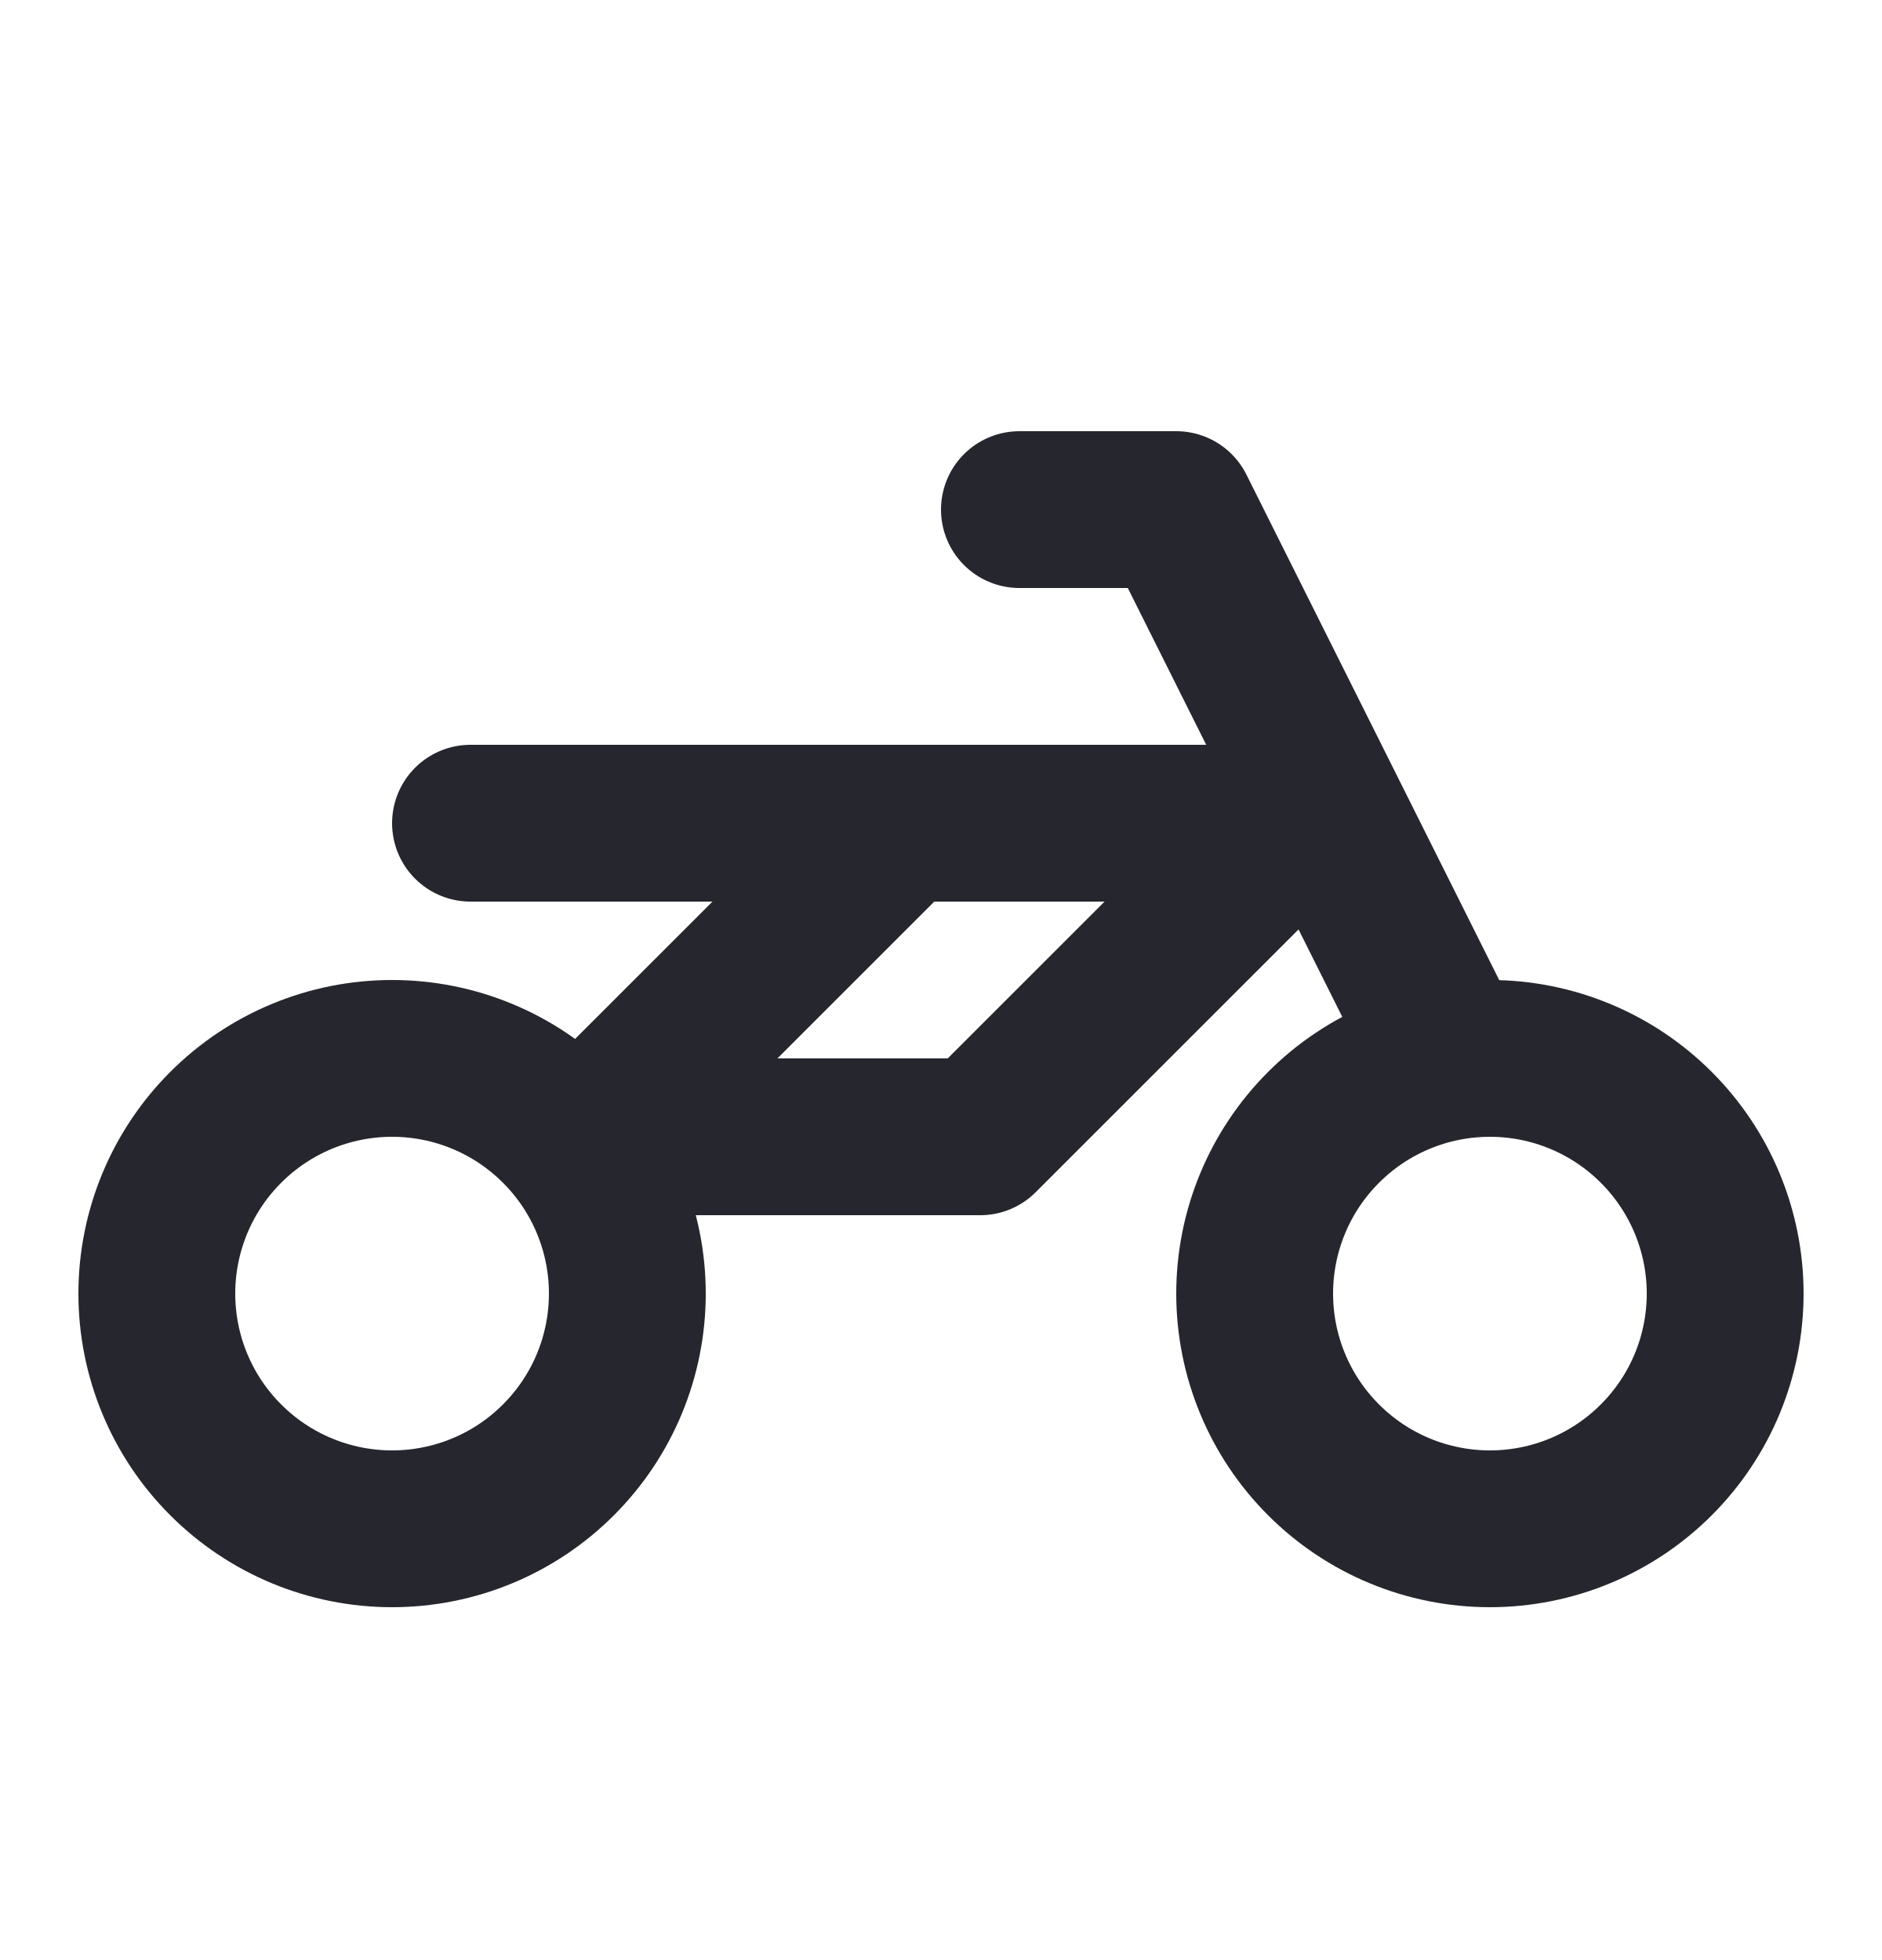
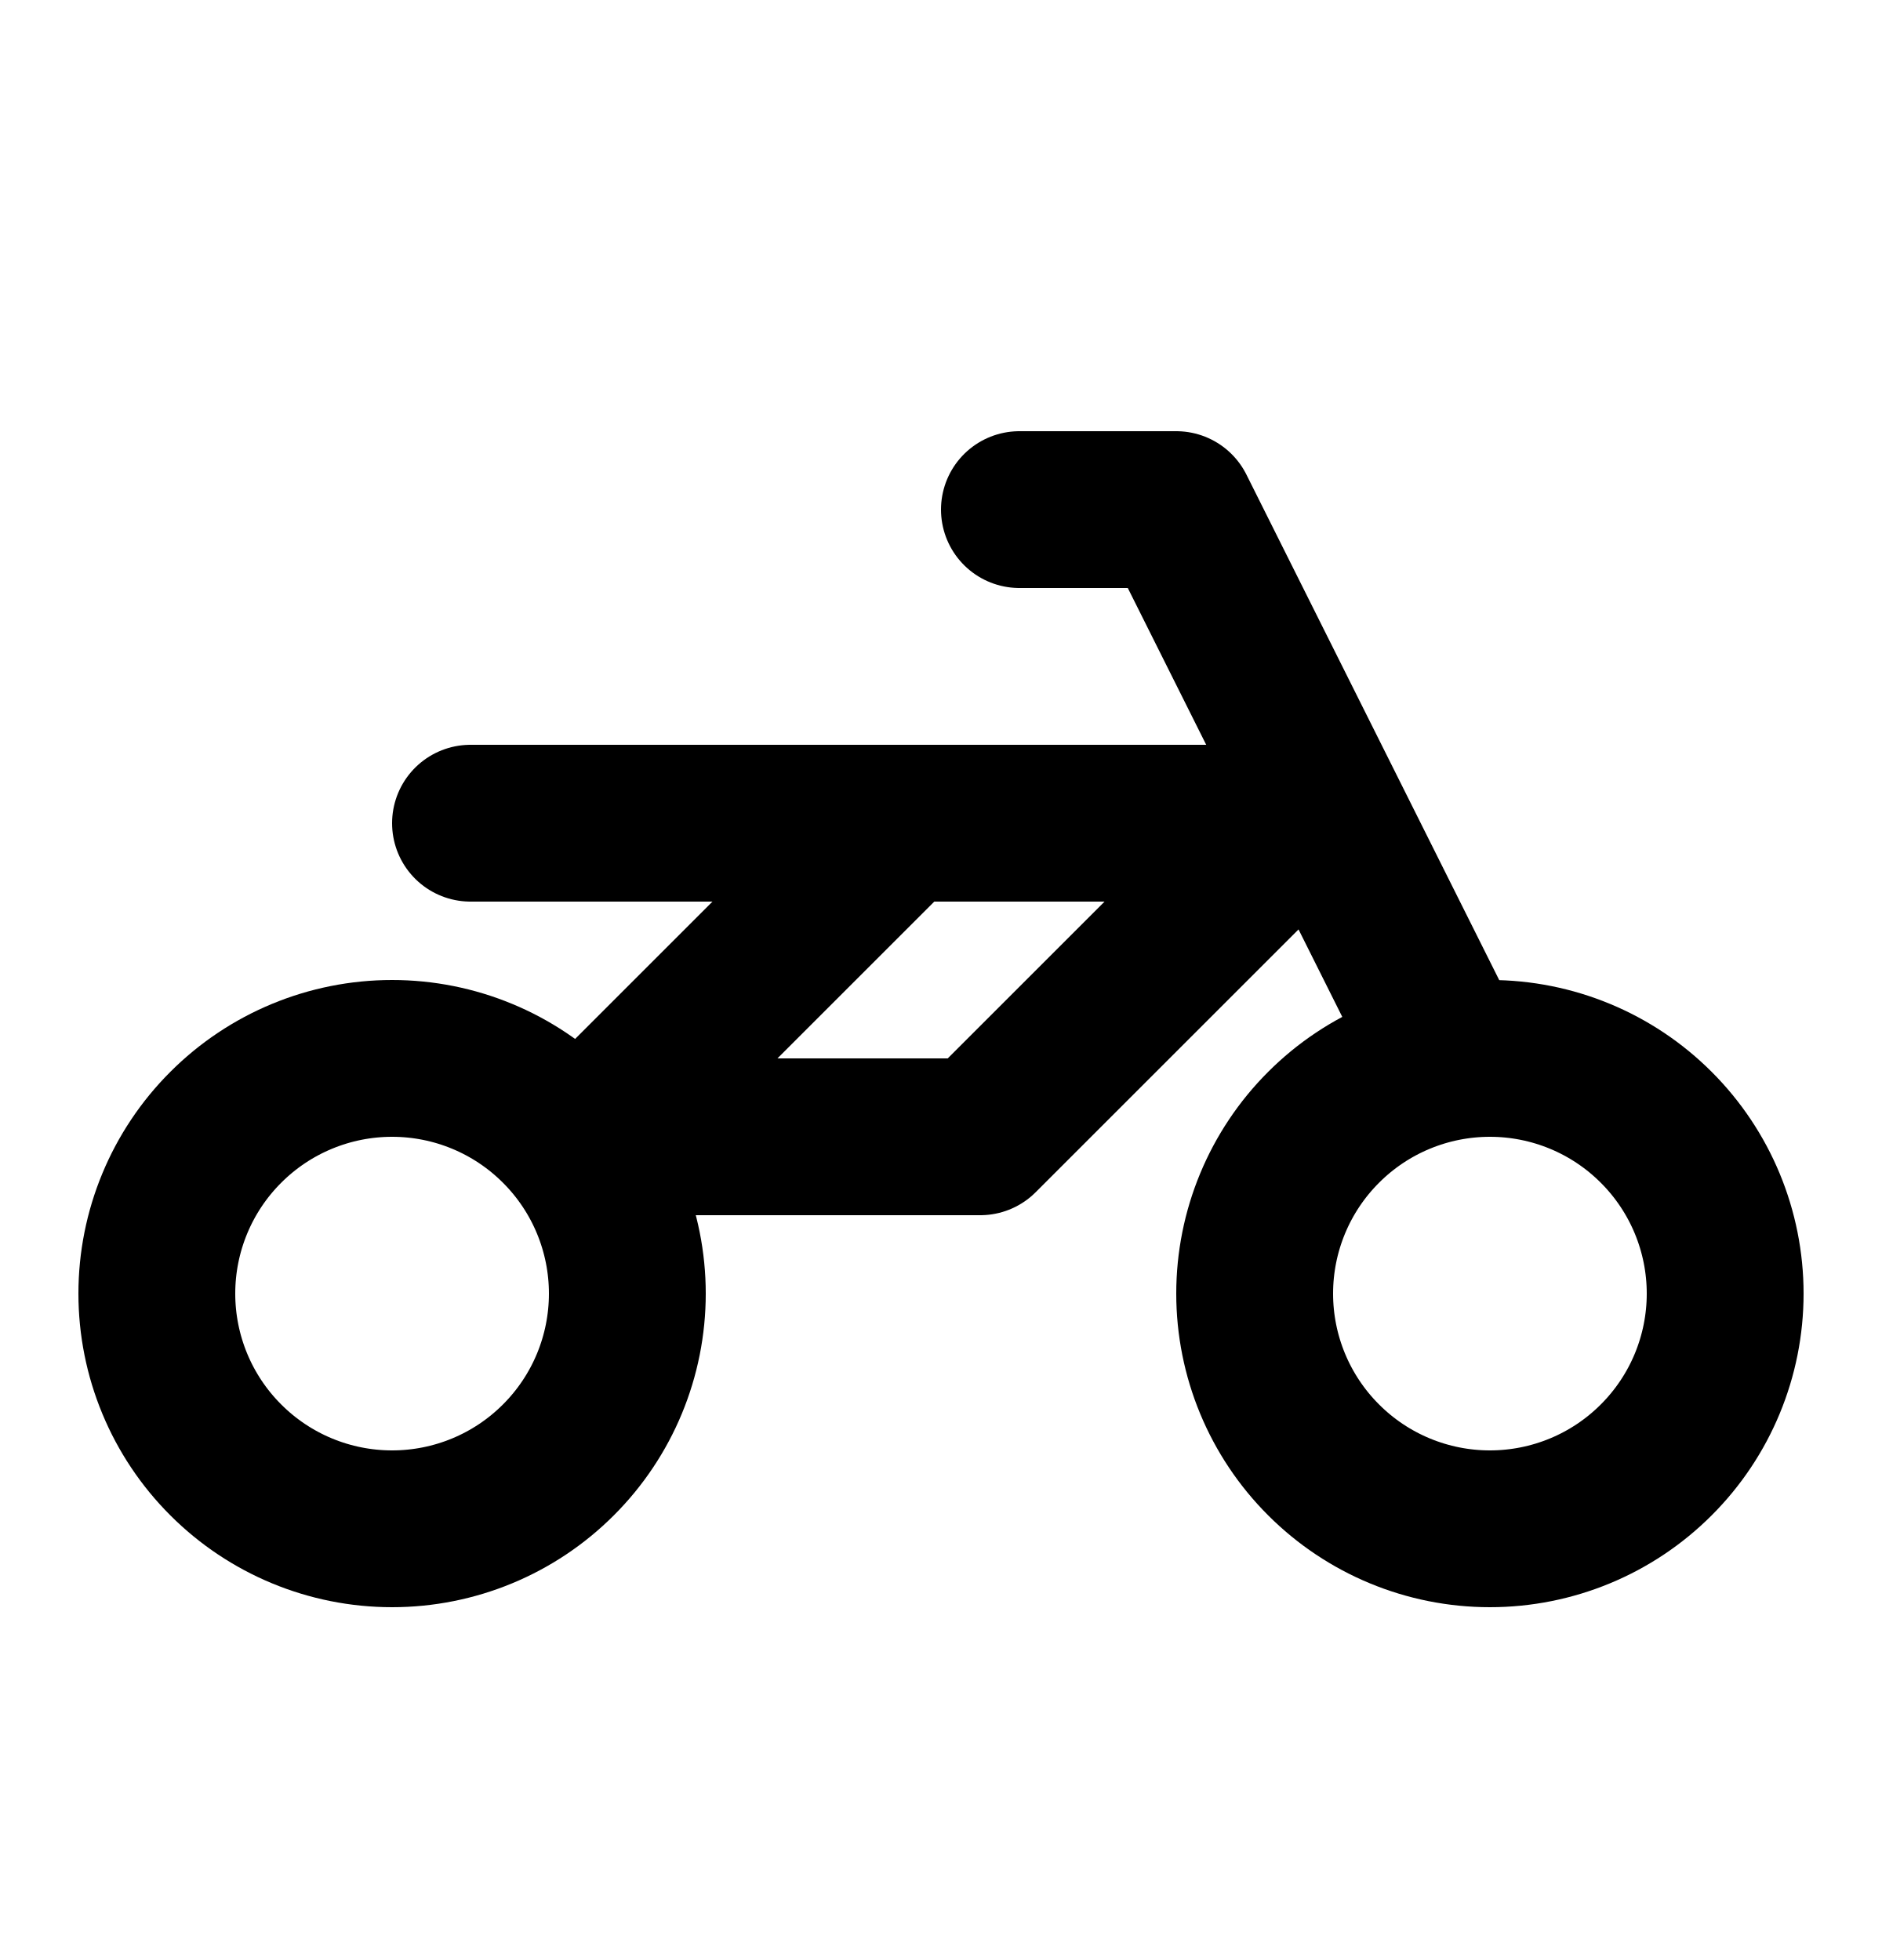
<svg xmlns="http://www.w3.org/2000/svg" width="24" height="25" viewBox="0 0 24 25" fill="none">
-   <path d="M6 10.5H16.5L12.5 14.5H7.5L11.5 10.5M13 6.5H15L18.5 13.5M2 16.5C2 17.296 2.316 18.059 2.879 18.621C3.441 19.184 4.204 19.5 5 19.5C5.796 19.5 6.559 19.184 7.121 18.621C7.684 18.059 8 17.296 8 16.5C8 15.704 7.684 14.941 7.121 14.379C6.559 13.816 5.796 13.5 5 13.5C4.204 13.5 3.441 13.816 2.879 14.379C2.316 14.941 2 15.704 2 16.5ZM16 16.5C16 17.296 16.316 18.059 16.879 18.621C17.441 19.184 18.204 19.5 19 19.5C19.796 19.5 20.559 19.184 21.121 18.621C21.684 18.059 22 17.296 22 16.5C22 15.704 21.684 14.941 21.121 14.379C20.559 13.816 19.796 13.5 19 13.5C18.204 13.5 17.441 13.816 16.879 14.379C16.316 14.941 16 15.704 16 16.5Z" stroke="#26262E" stroke-width="2" stroke-linecap="round" stroke-linejoin="round" />
+   <path d="M6 10.5H16.5L12.5 14.5H7.5L11.5 10.5M13 6.5H15L18.5 13.5M2 16.5C2 17.296 2.316 18.059 2.879 18.621C3.441 19.184 4.204 19.5 5 19.5C5.796 19.5 6.559 19.184 7.121 18.621C7.684 18.059 8 17.296 8 16.5C8 15.704 7.684 14.941 7.121 14.379C6.559 13.816 5.796 13.5 5 13.5C4.204 13.5 3.441 13.816 2.879 14.379C2.316 14.941 2 15.704 2 16.5ZM16 16.5C16 17.296 16.316 18.059 16.879 18.621C17.441 19.184 18.204 19.5 19 19.5C19.796 19.5 20.559 19.184 21.121 18.621C21.684 18.059 22 17.296 22 16.5C22 15.704 21.684 14.941 21.121 14.379C20.559 13.816 19.796 13.5 19 13.5C18.204 13.5 17.441 13.816 16.879 14.379C16.316 14.941 16 15.704 16 16.5Z" stroke="currentColor" stroke-width="2" stroke-linecap="round" stroke-linejoin="round" />
</svg>
